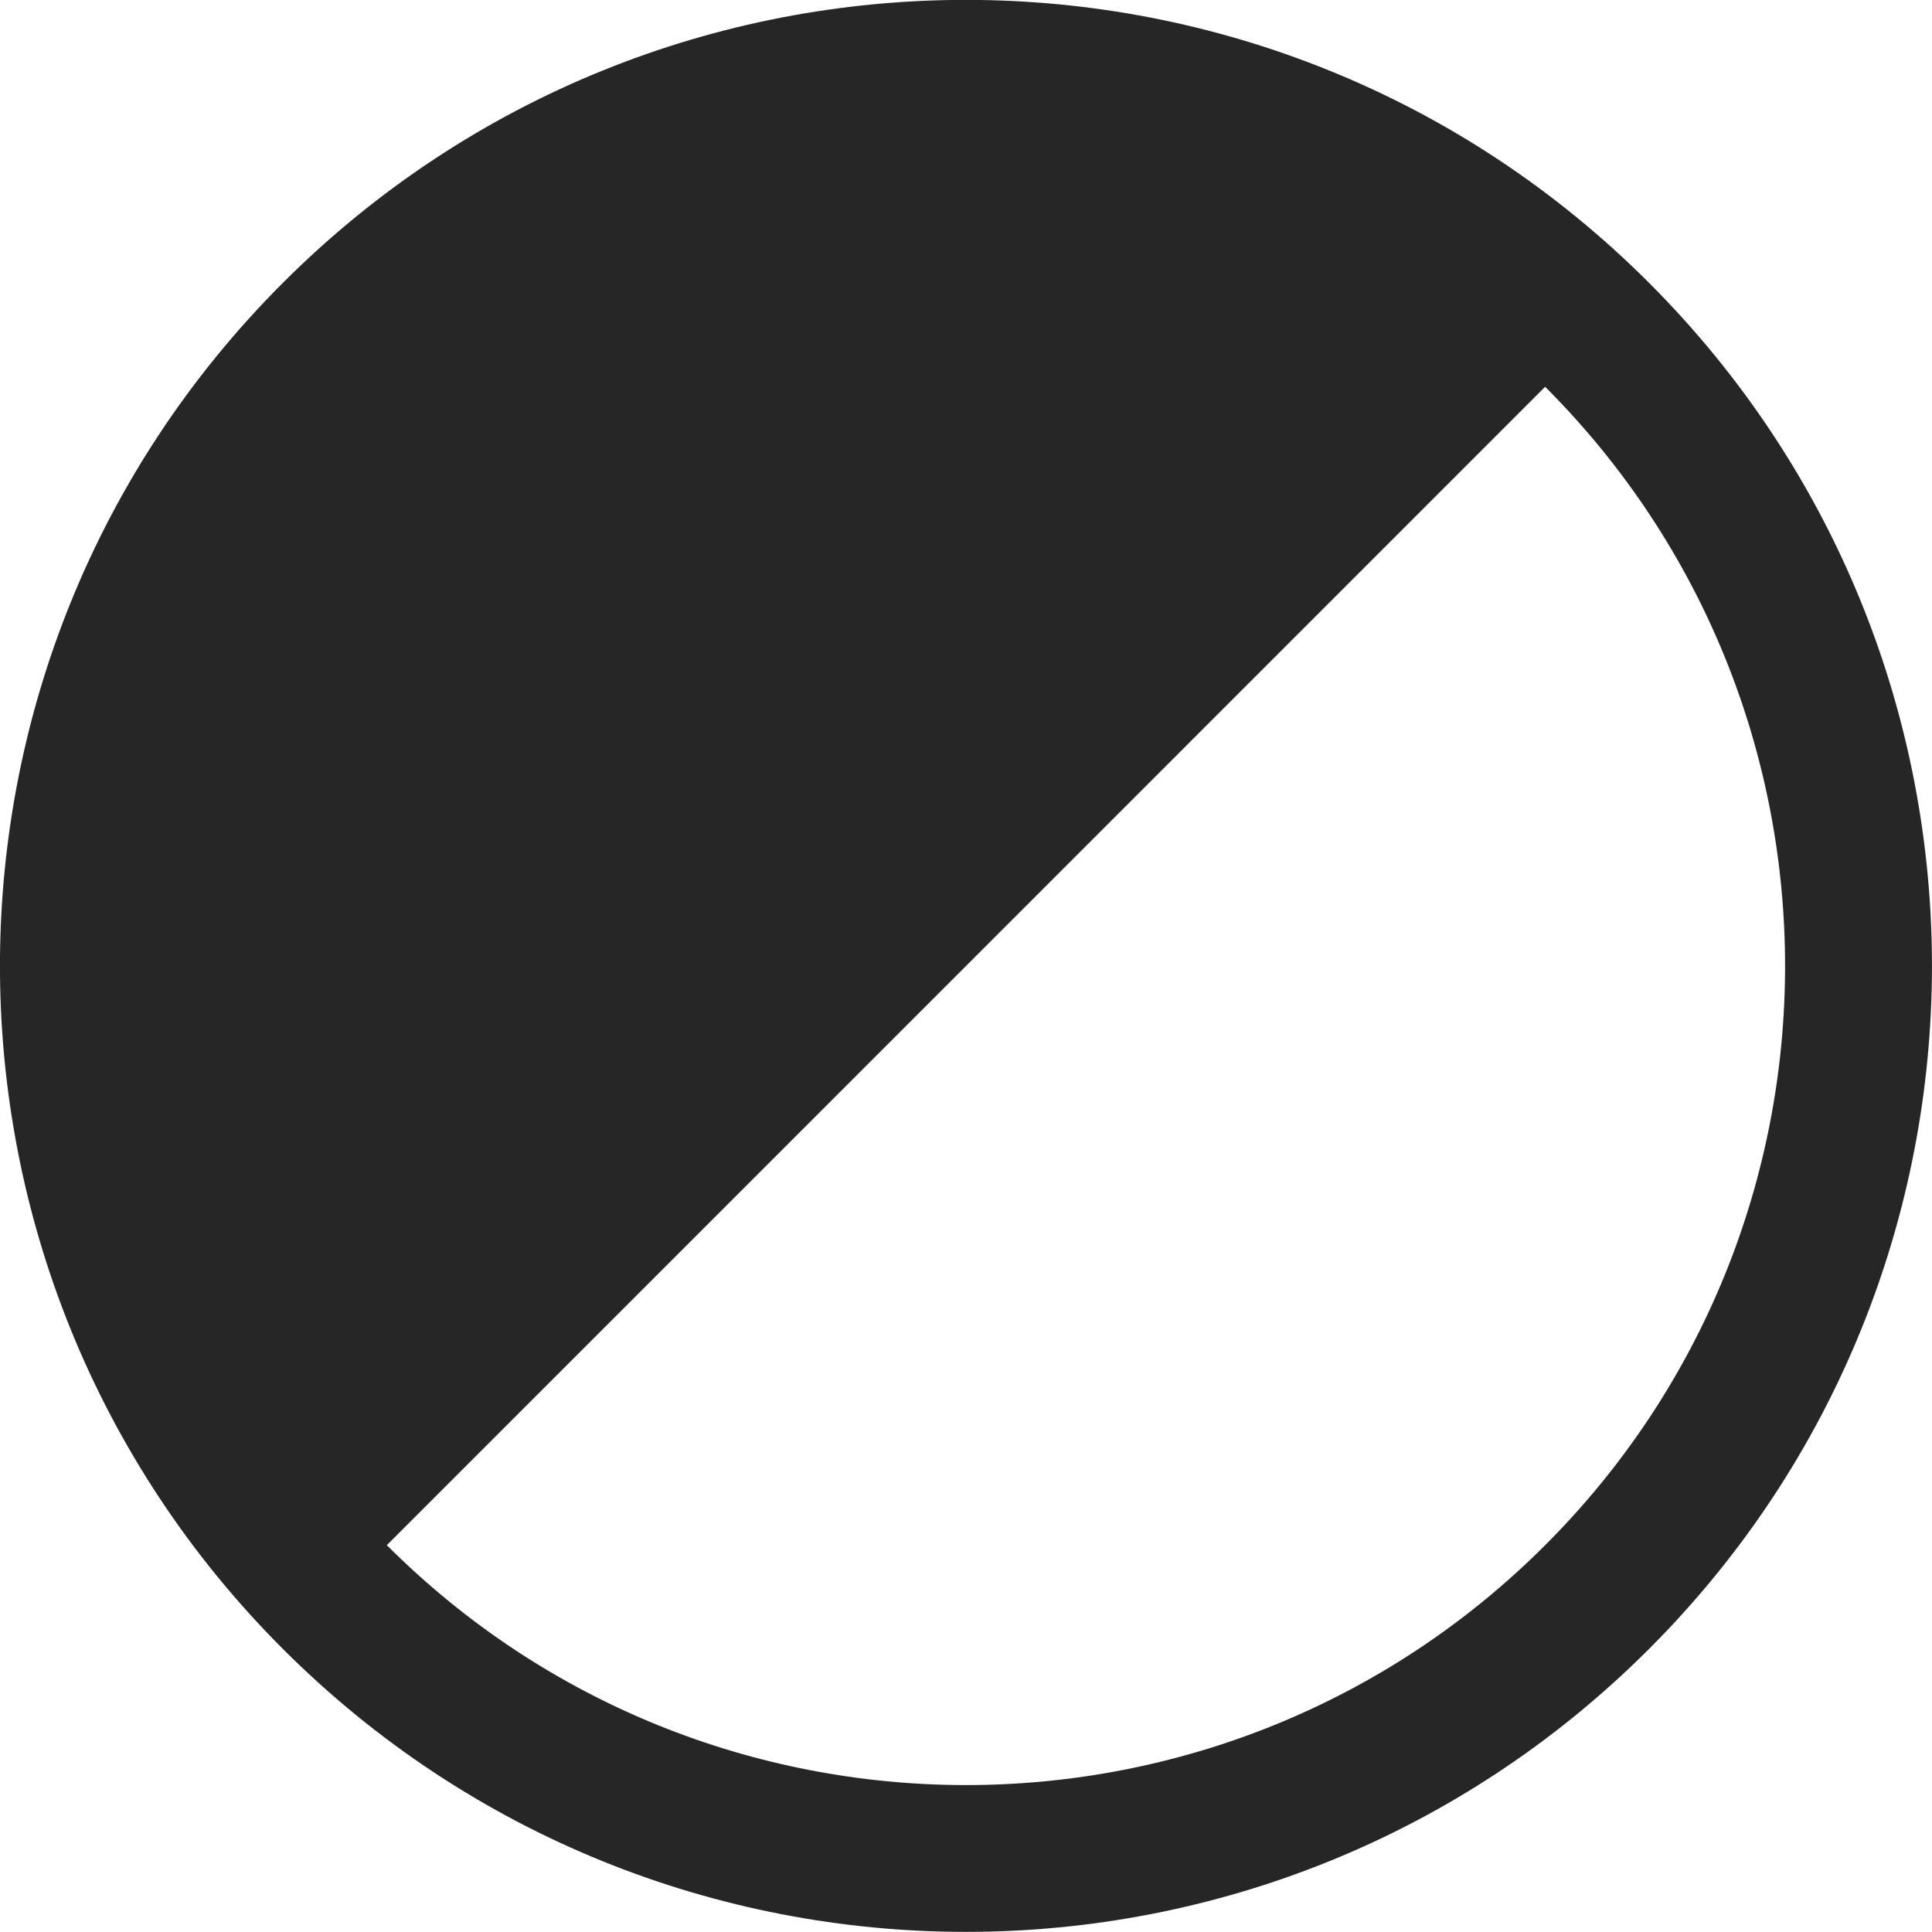
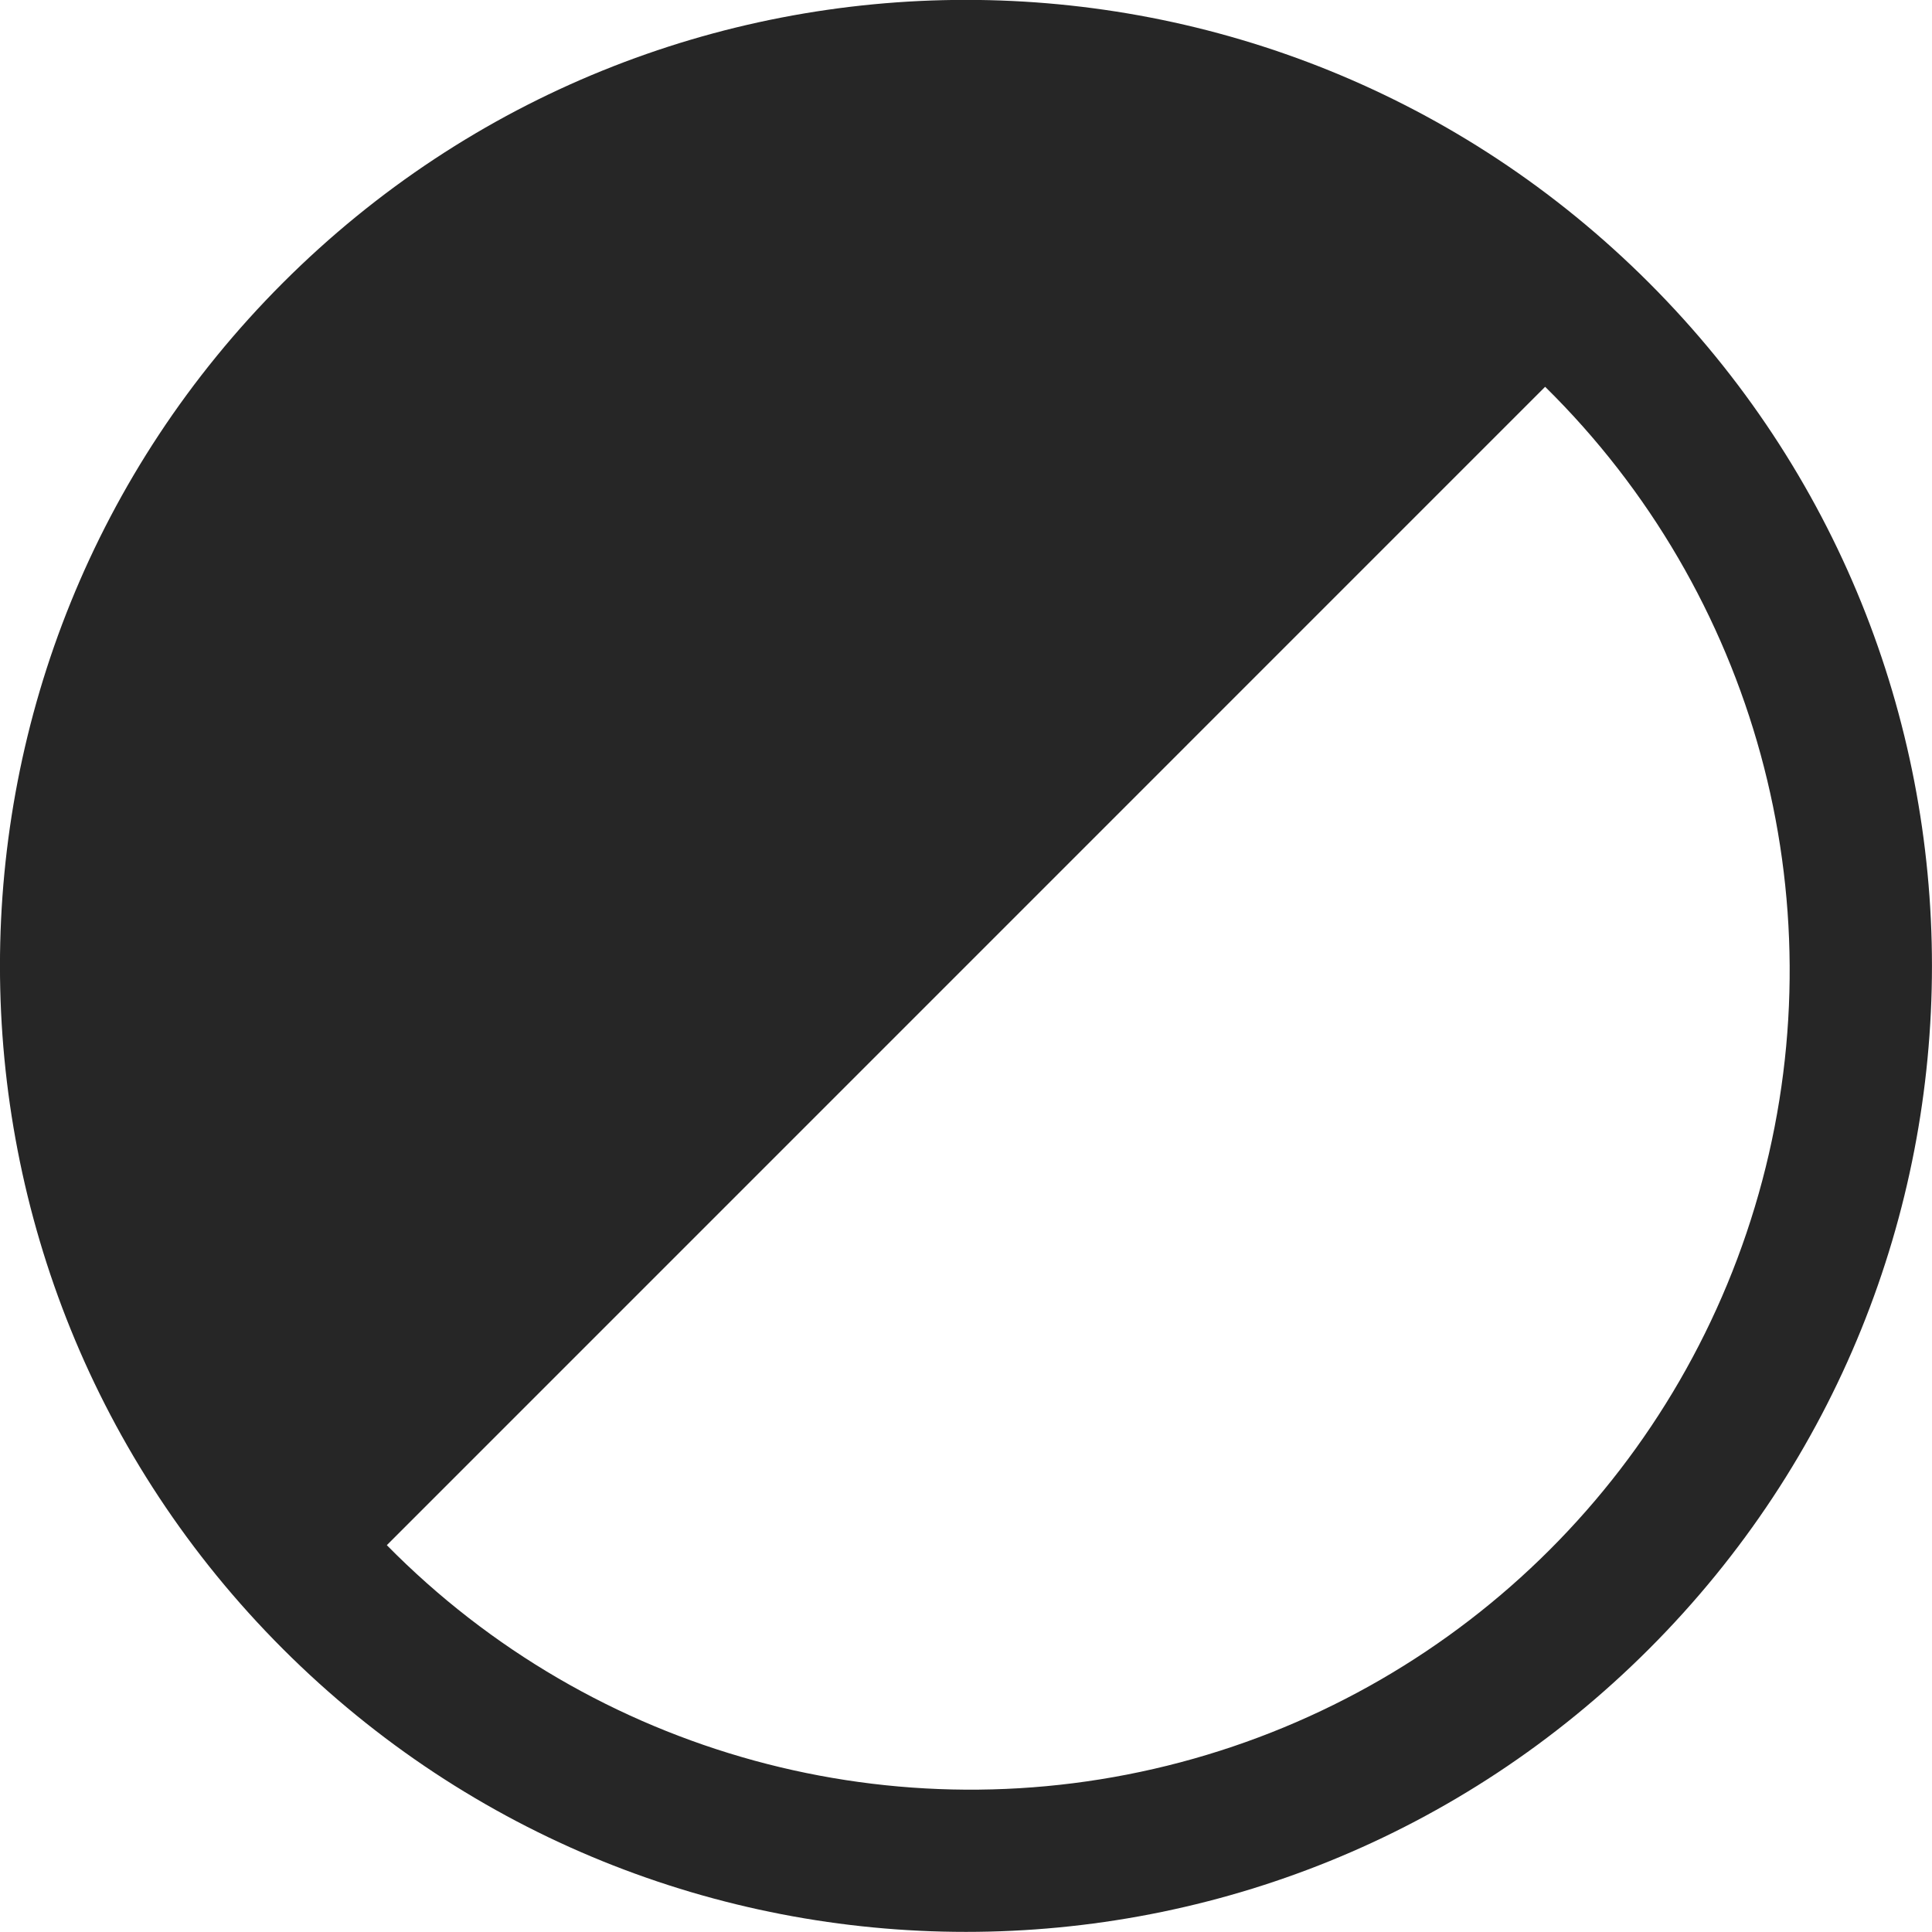
- <svg xmlns="http://www.w3.org/2000/svg" width="27" height="27" viewBox="0 0 27 27">
-   <g transform="translate(-15.475 -15.475)">
-     <path d="M38.521,19.428a13.5,13.5,0,1,1-19.093,0A13.5,13.5,0,0,1,38.521,19.428Zm-1.453,1.453L20.881,37.069A11.446,11.446,0,1,0,37.069,20.881Z" fill="#262626" />
-   </g>
+ <svg xmlns="http://www.w3.org/2000/svg" width="27" height="27">
+   <path d="M23.046 3.953a13.5 13.5 0 11-19.093 0 13.5 13.5 0 0119.093 0zm-1.453 1.453L5.406 21.594A11.447 11.447 0 1021.594 5.406z" fill="#262626" />
</svg>
